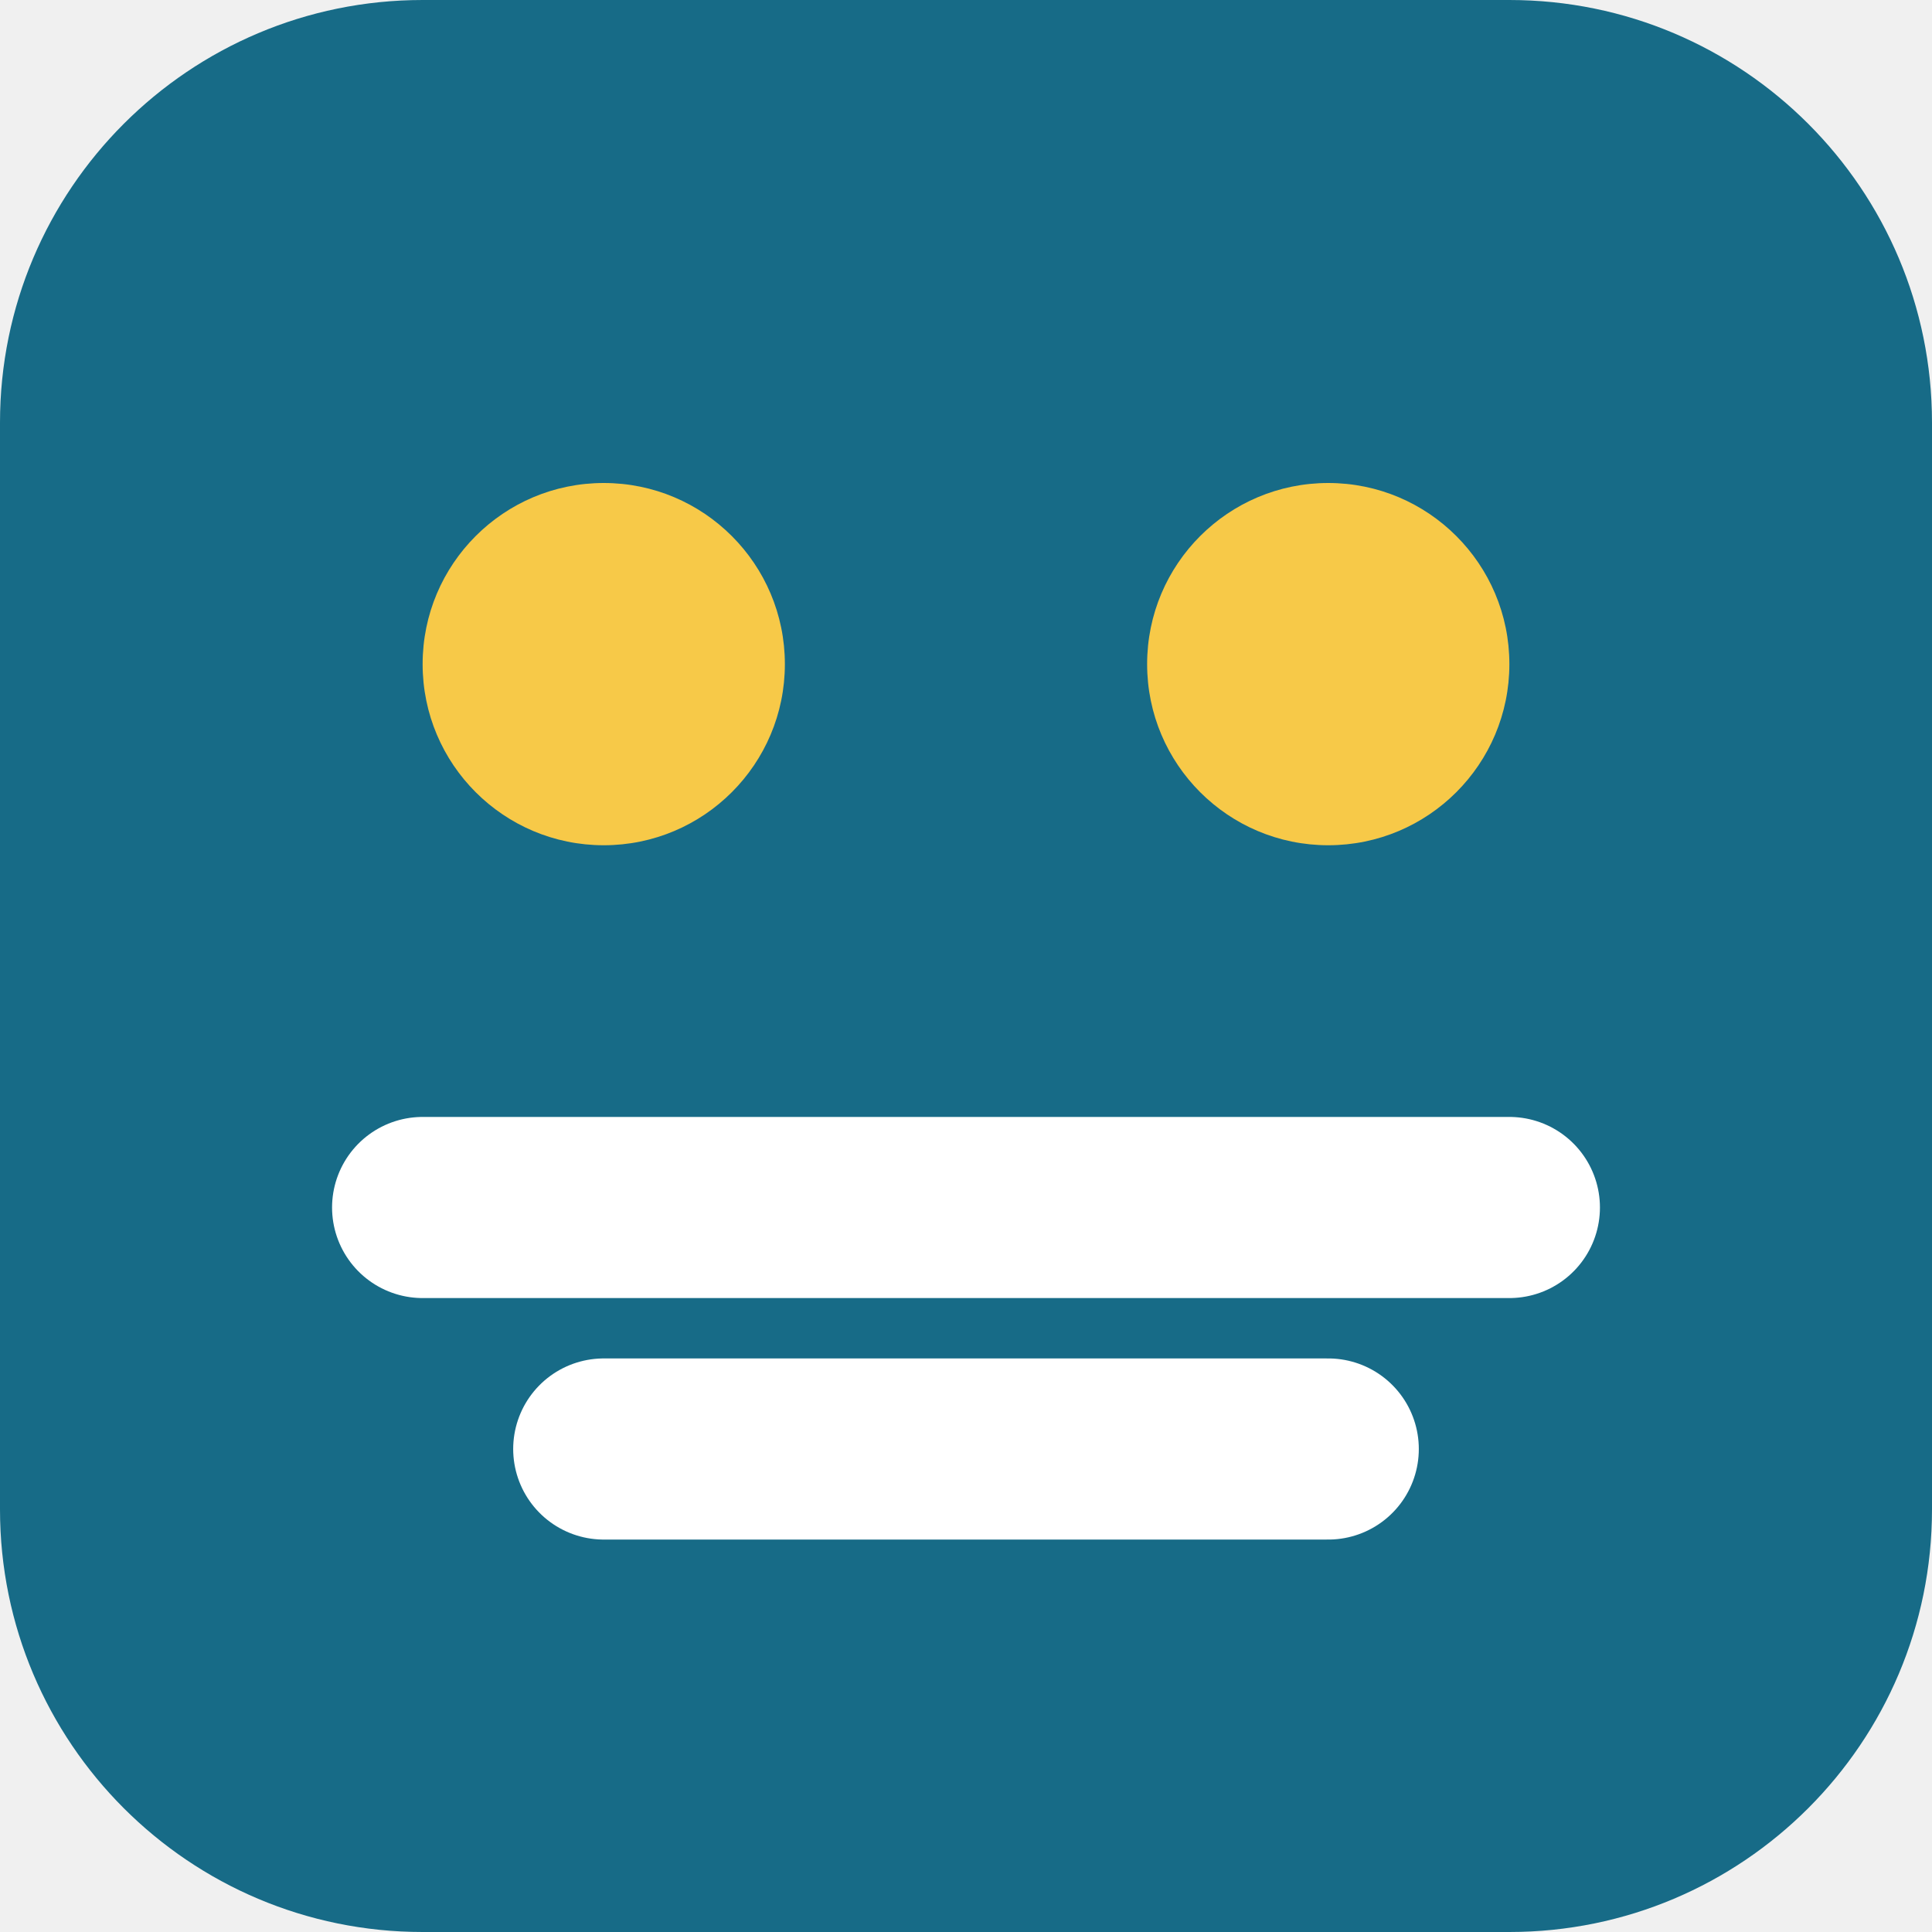
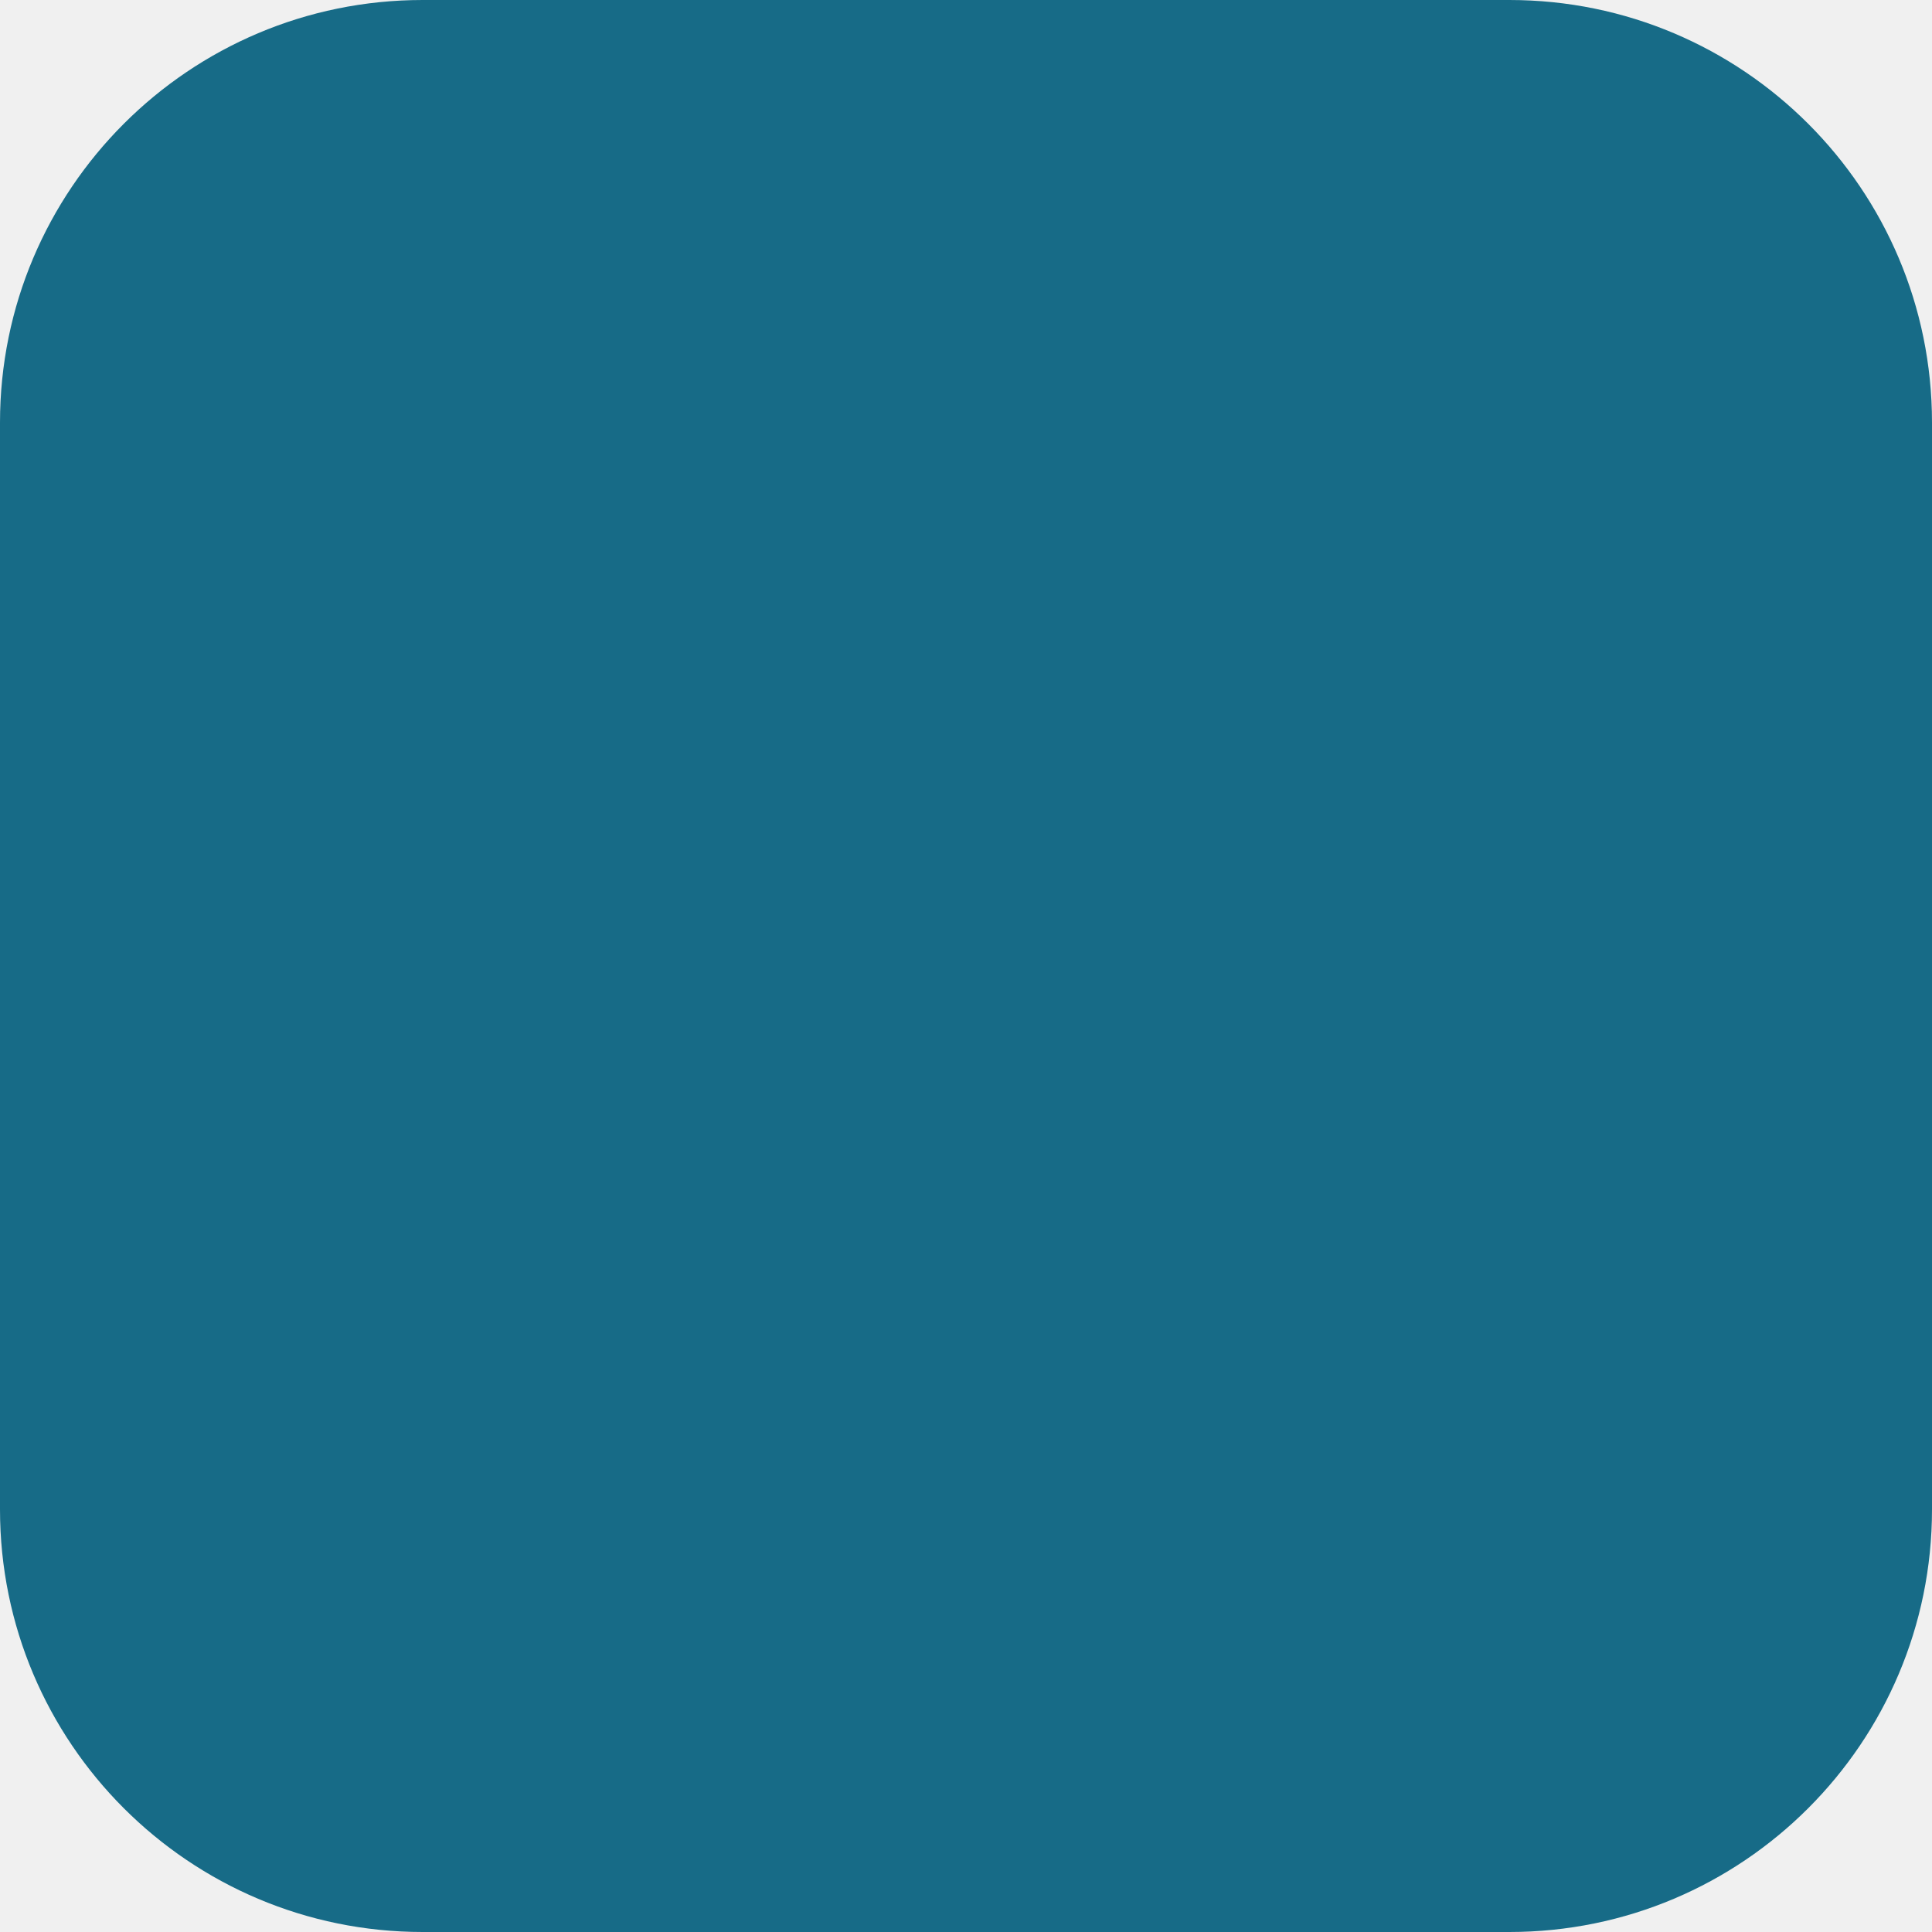
<svg xmlns="http://www.w3.org/2000/svg" viewBox="0 0 32 32" role="img" aria-label="혼합물 분리 공정 설계소">
  <rect width="32" height="32" rx="7" fill="#176b87" />
-   <circle cx="10" cy="11" r="3" fill="#f7c948" />
-   <circle cx="22" cy="11" r="3" fill="#f7c948" />
-   <path d="M7 20h18M10 24h12" stroke="#fff" stroke-width="3" stroke-linecap="round" />
+   <path d="M7 20h18M10 24h12" fill="#176b87" />
</svg>
